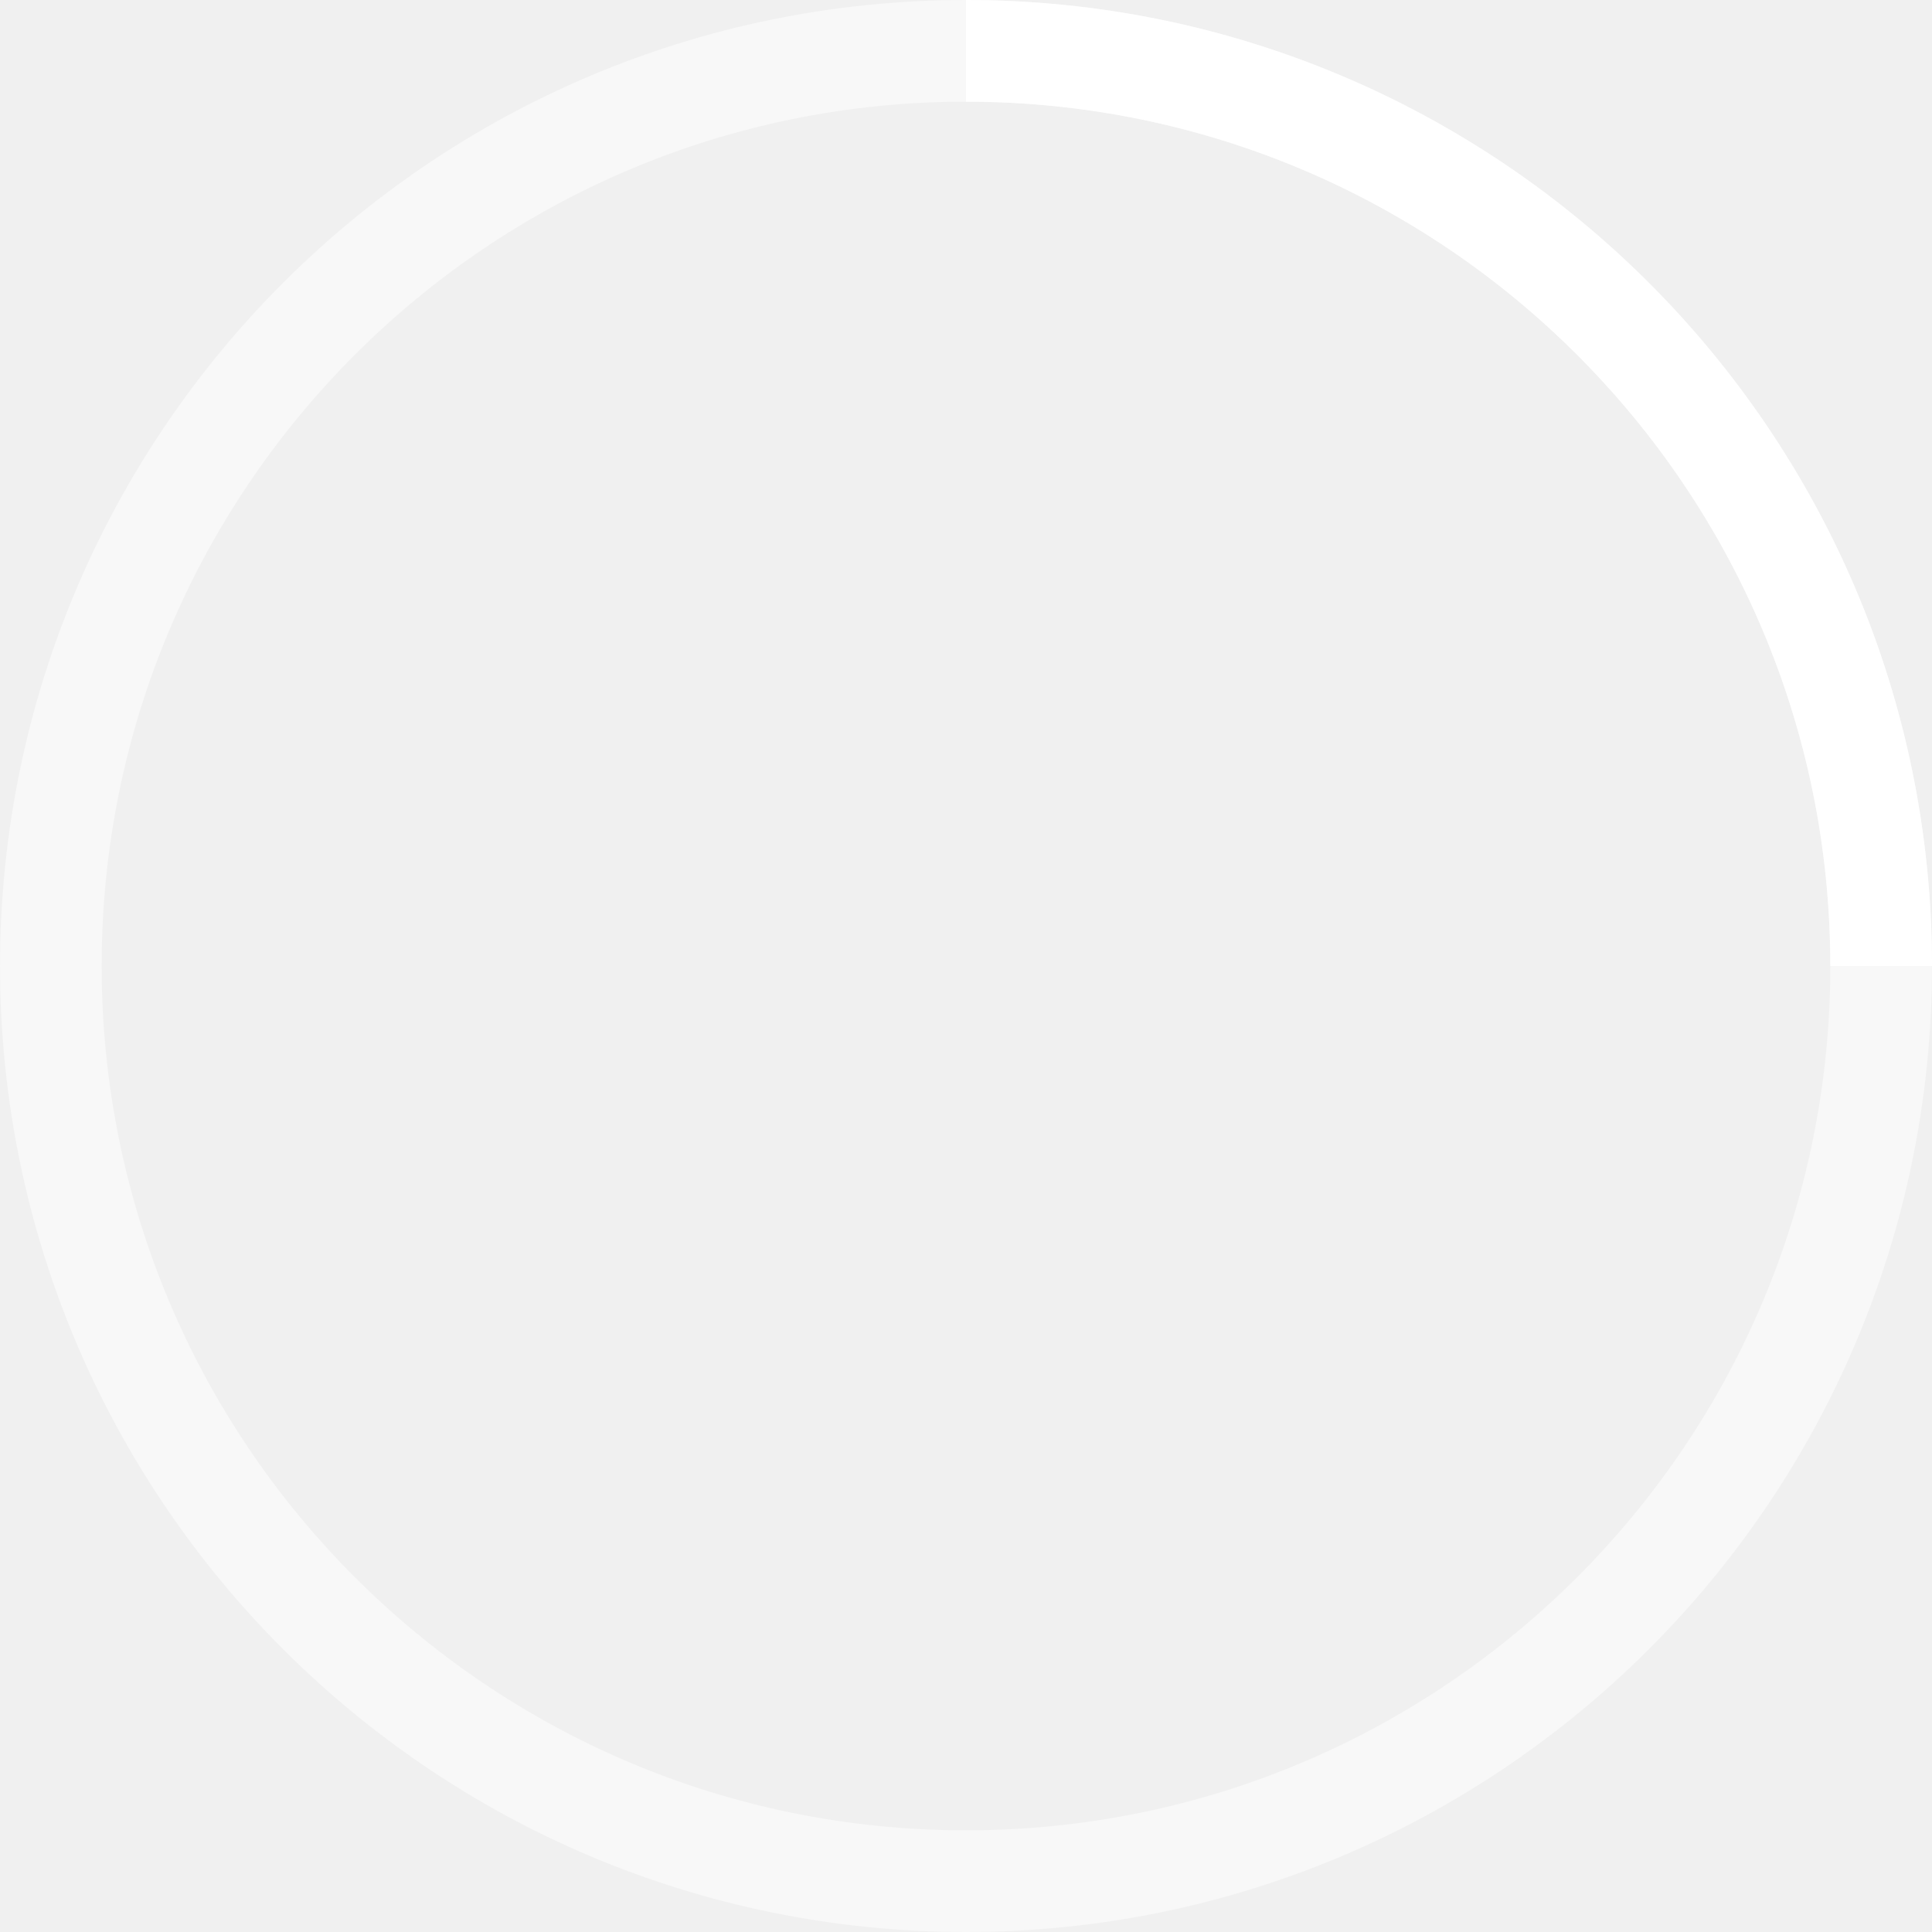
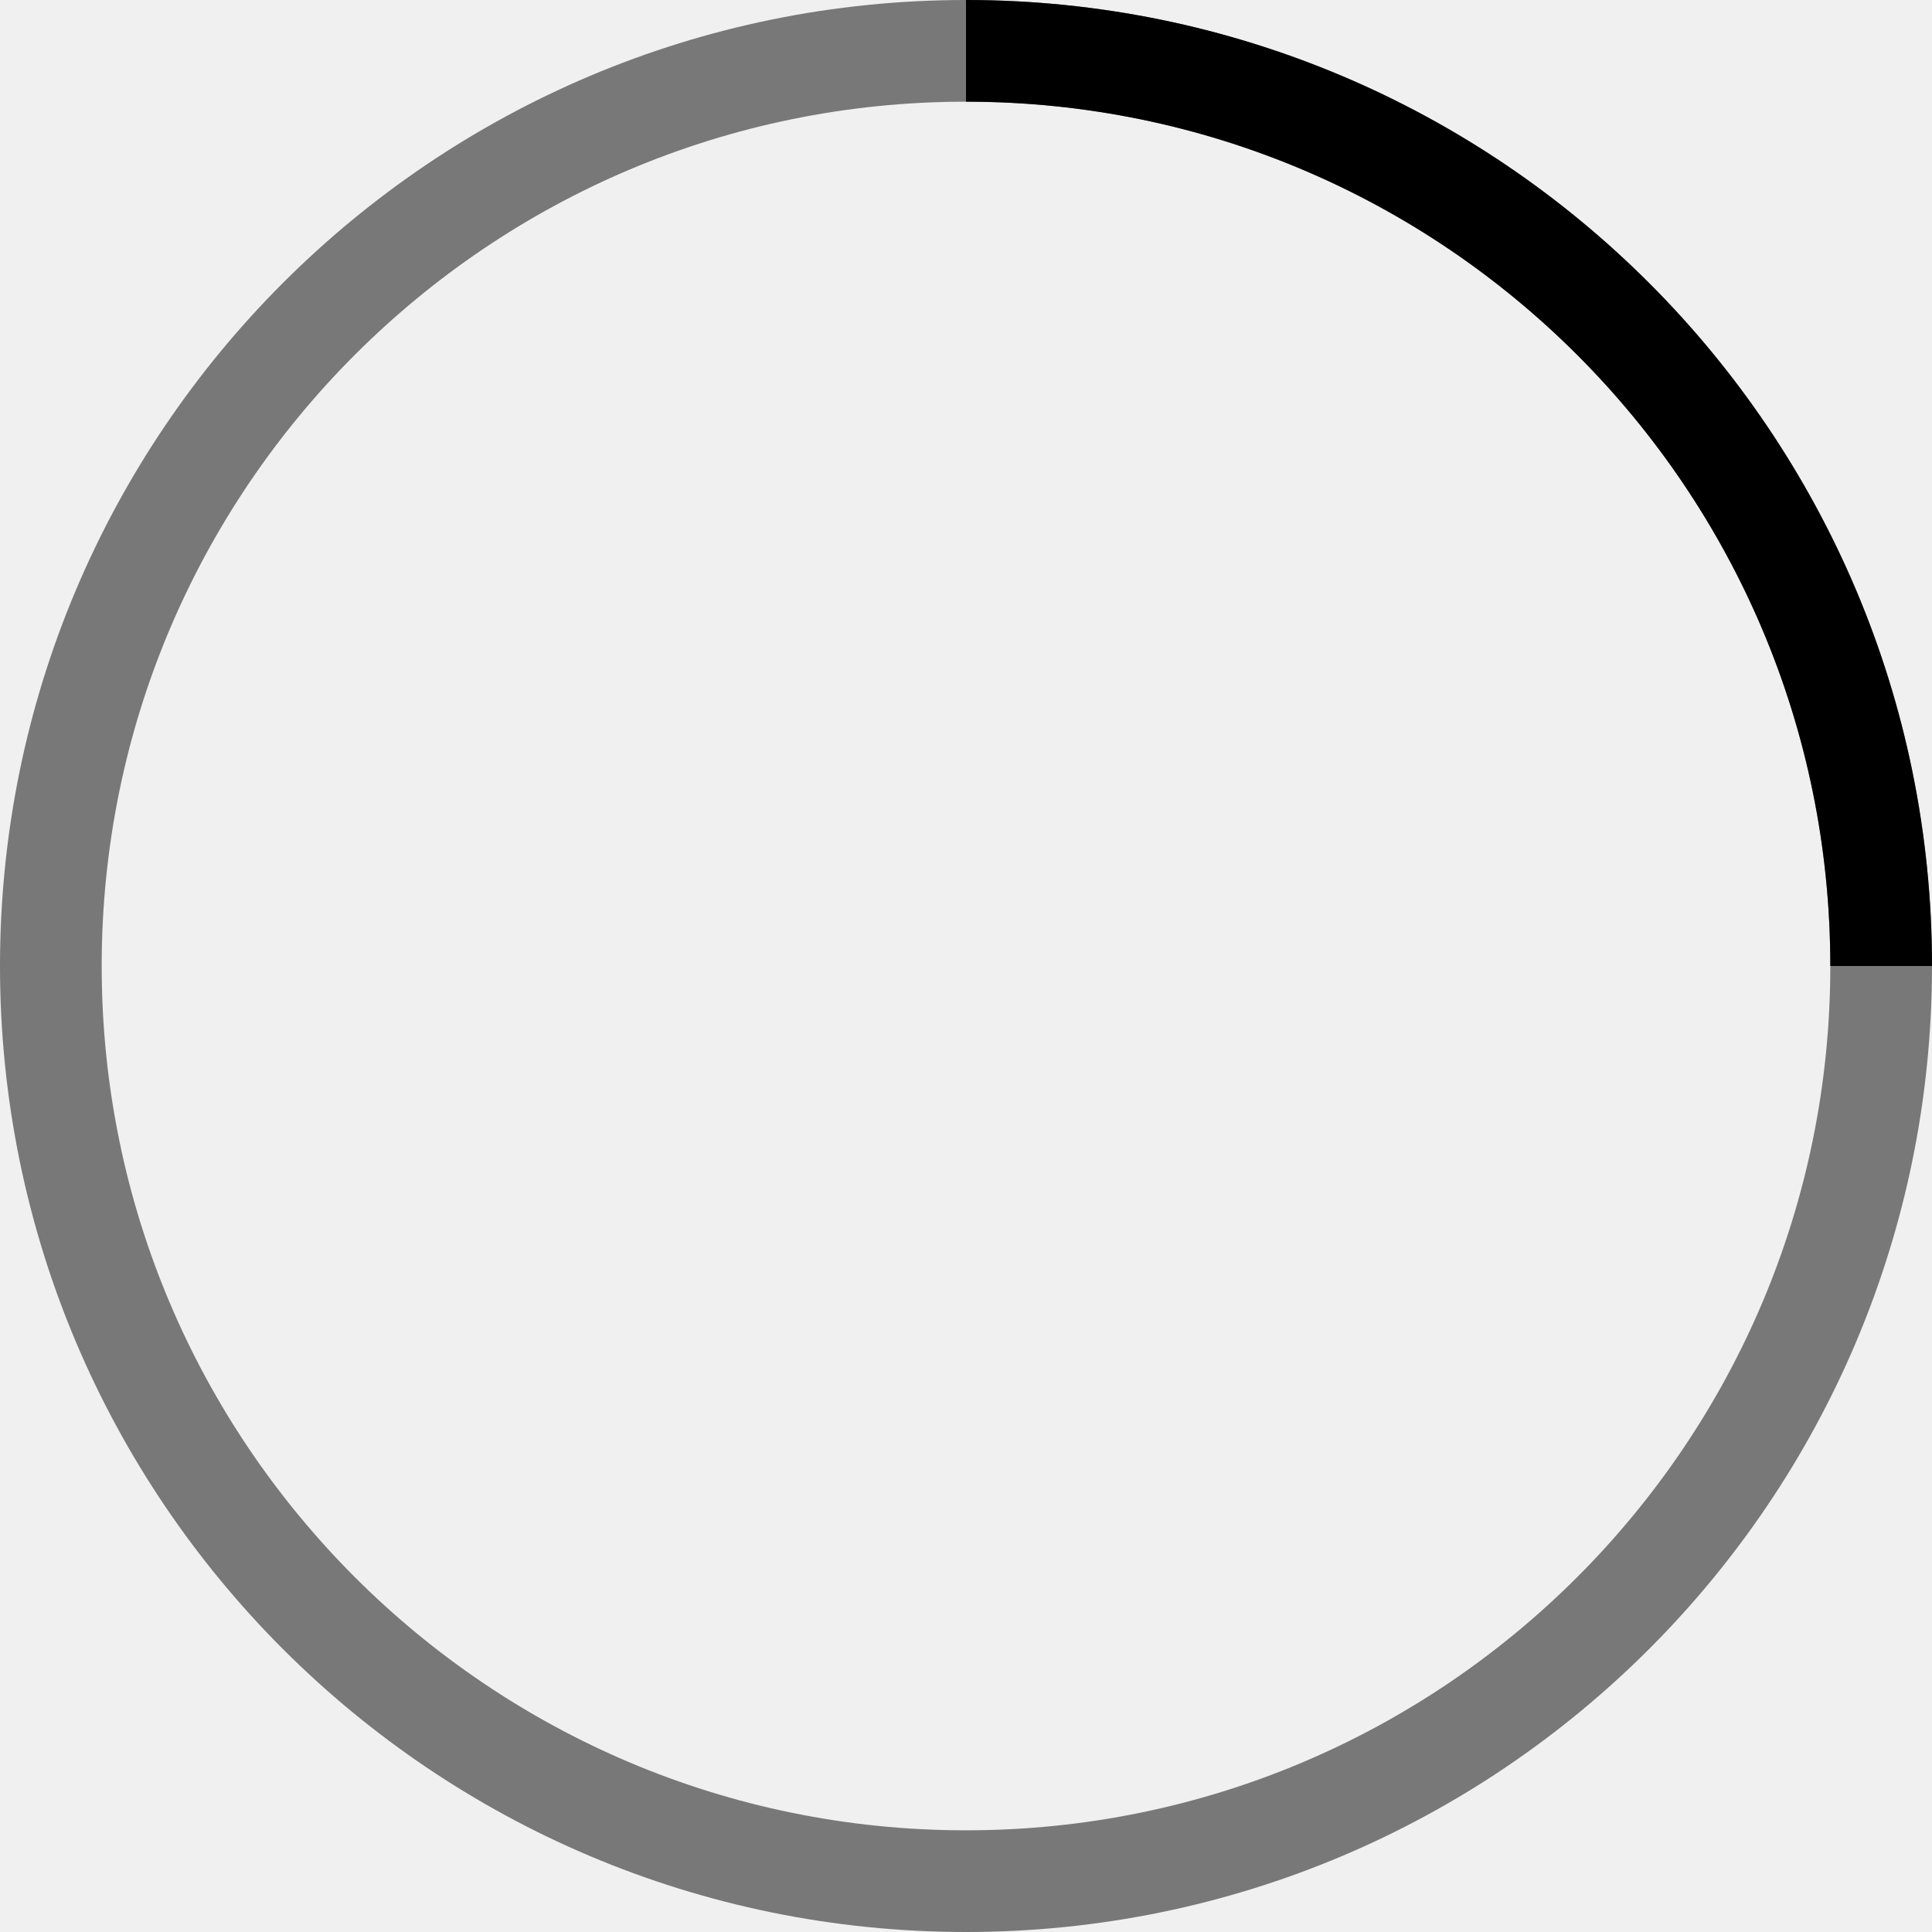
- <svg xmlns="http://www.w3.org/2000/svg" width="38" height="38" viewBox="0 0 38 38" stroke="#fff">
+ <svg xmlns="http://www.w3.org/2000/svg" width="38" height="38" viewBox="0 0 38 38" stroke="#000">
  <g fill="none" fill-rule="evenodd">
    <g transform="translate(1 1)" stroke-width="2">
      <circle stroke-opacity=".5" cx="18" cy="18" r="18" />
      <path d="M36 18c0-9.94-8.06-18-18-18">
        <animateTransform attributeName="transform" type="rotate" from="0 18 18" to="360 18 18" dur="1s" repeatCount="indefinite" />
      </path>
    </g>
  </g>
</svg>
